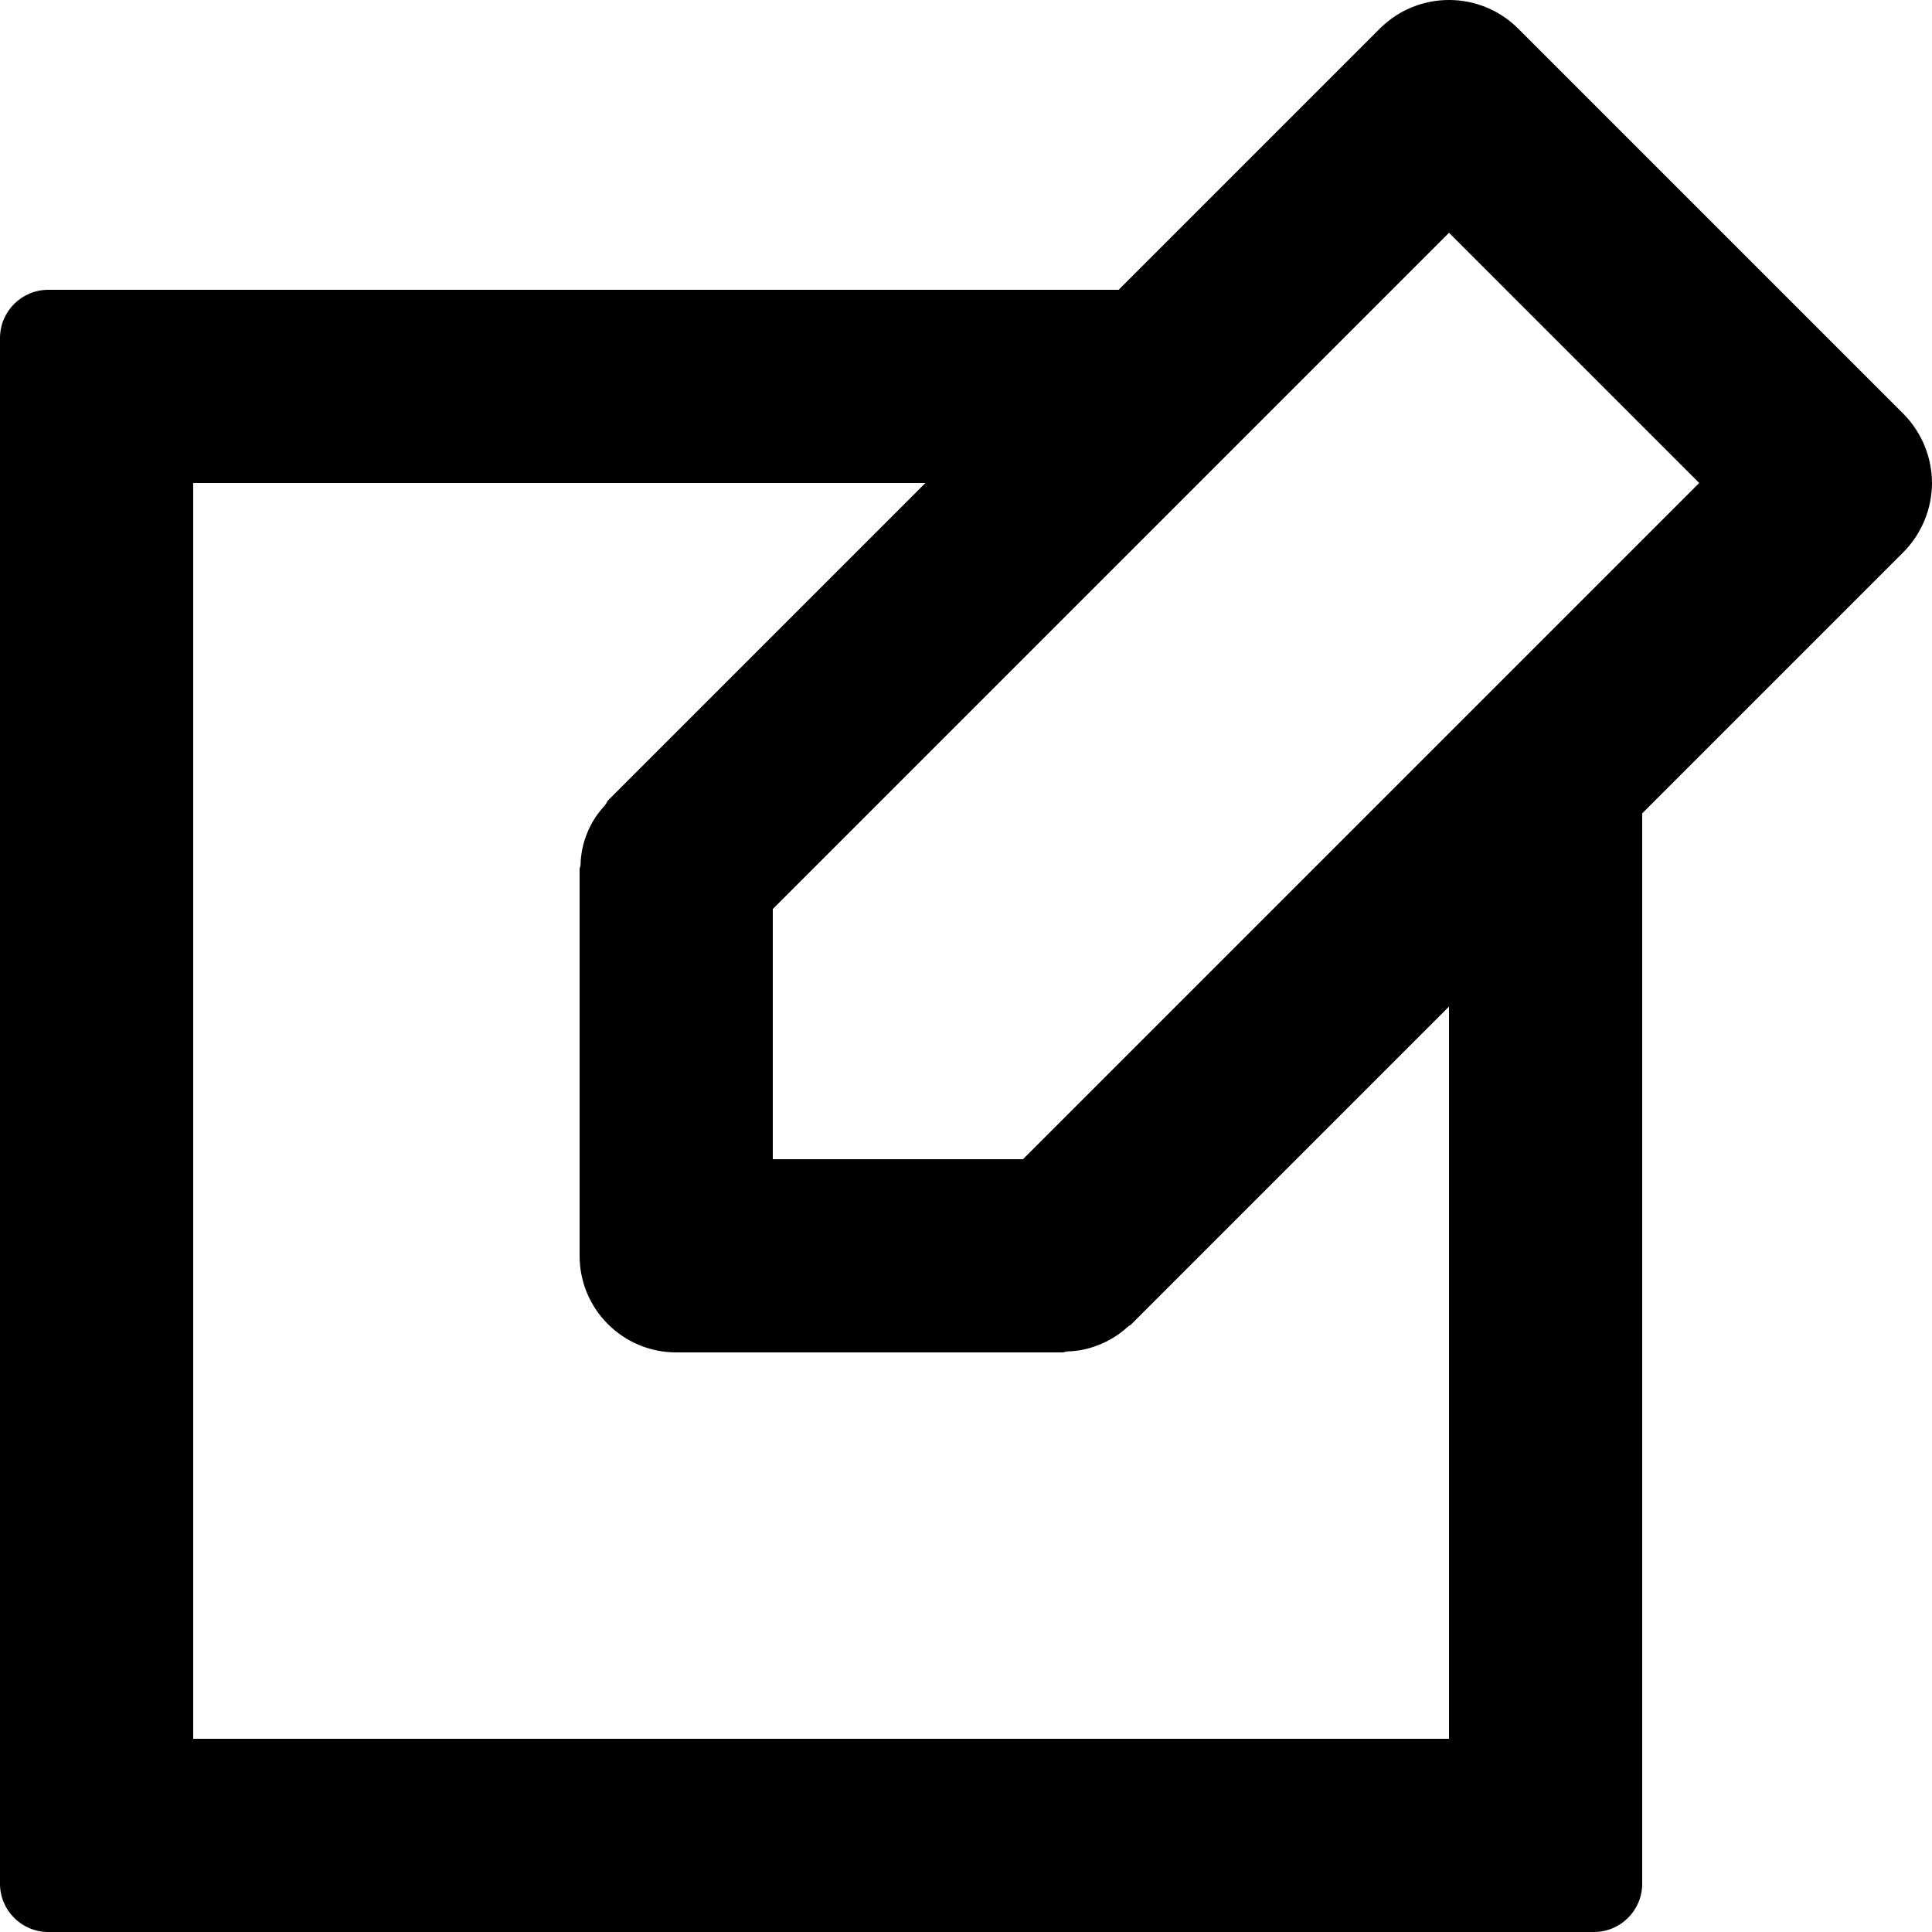
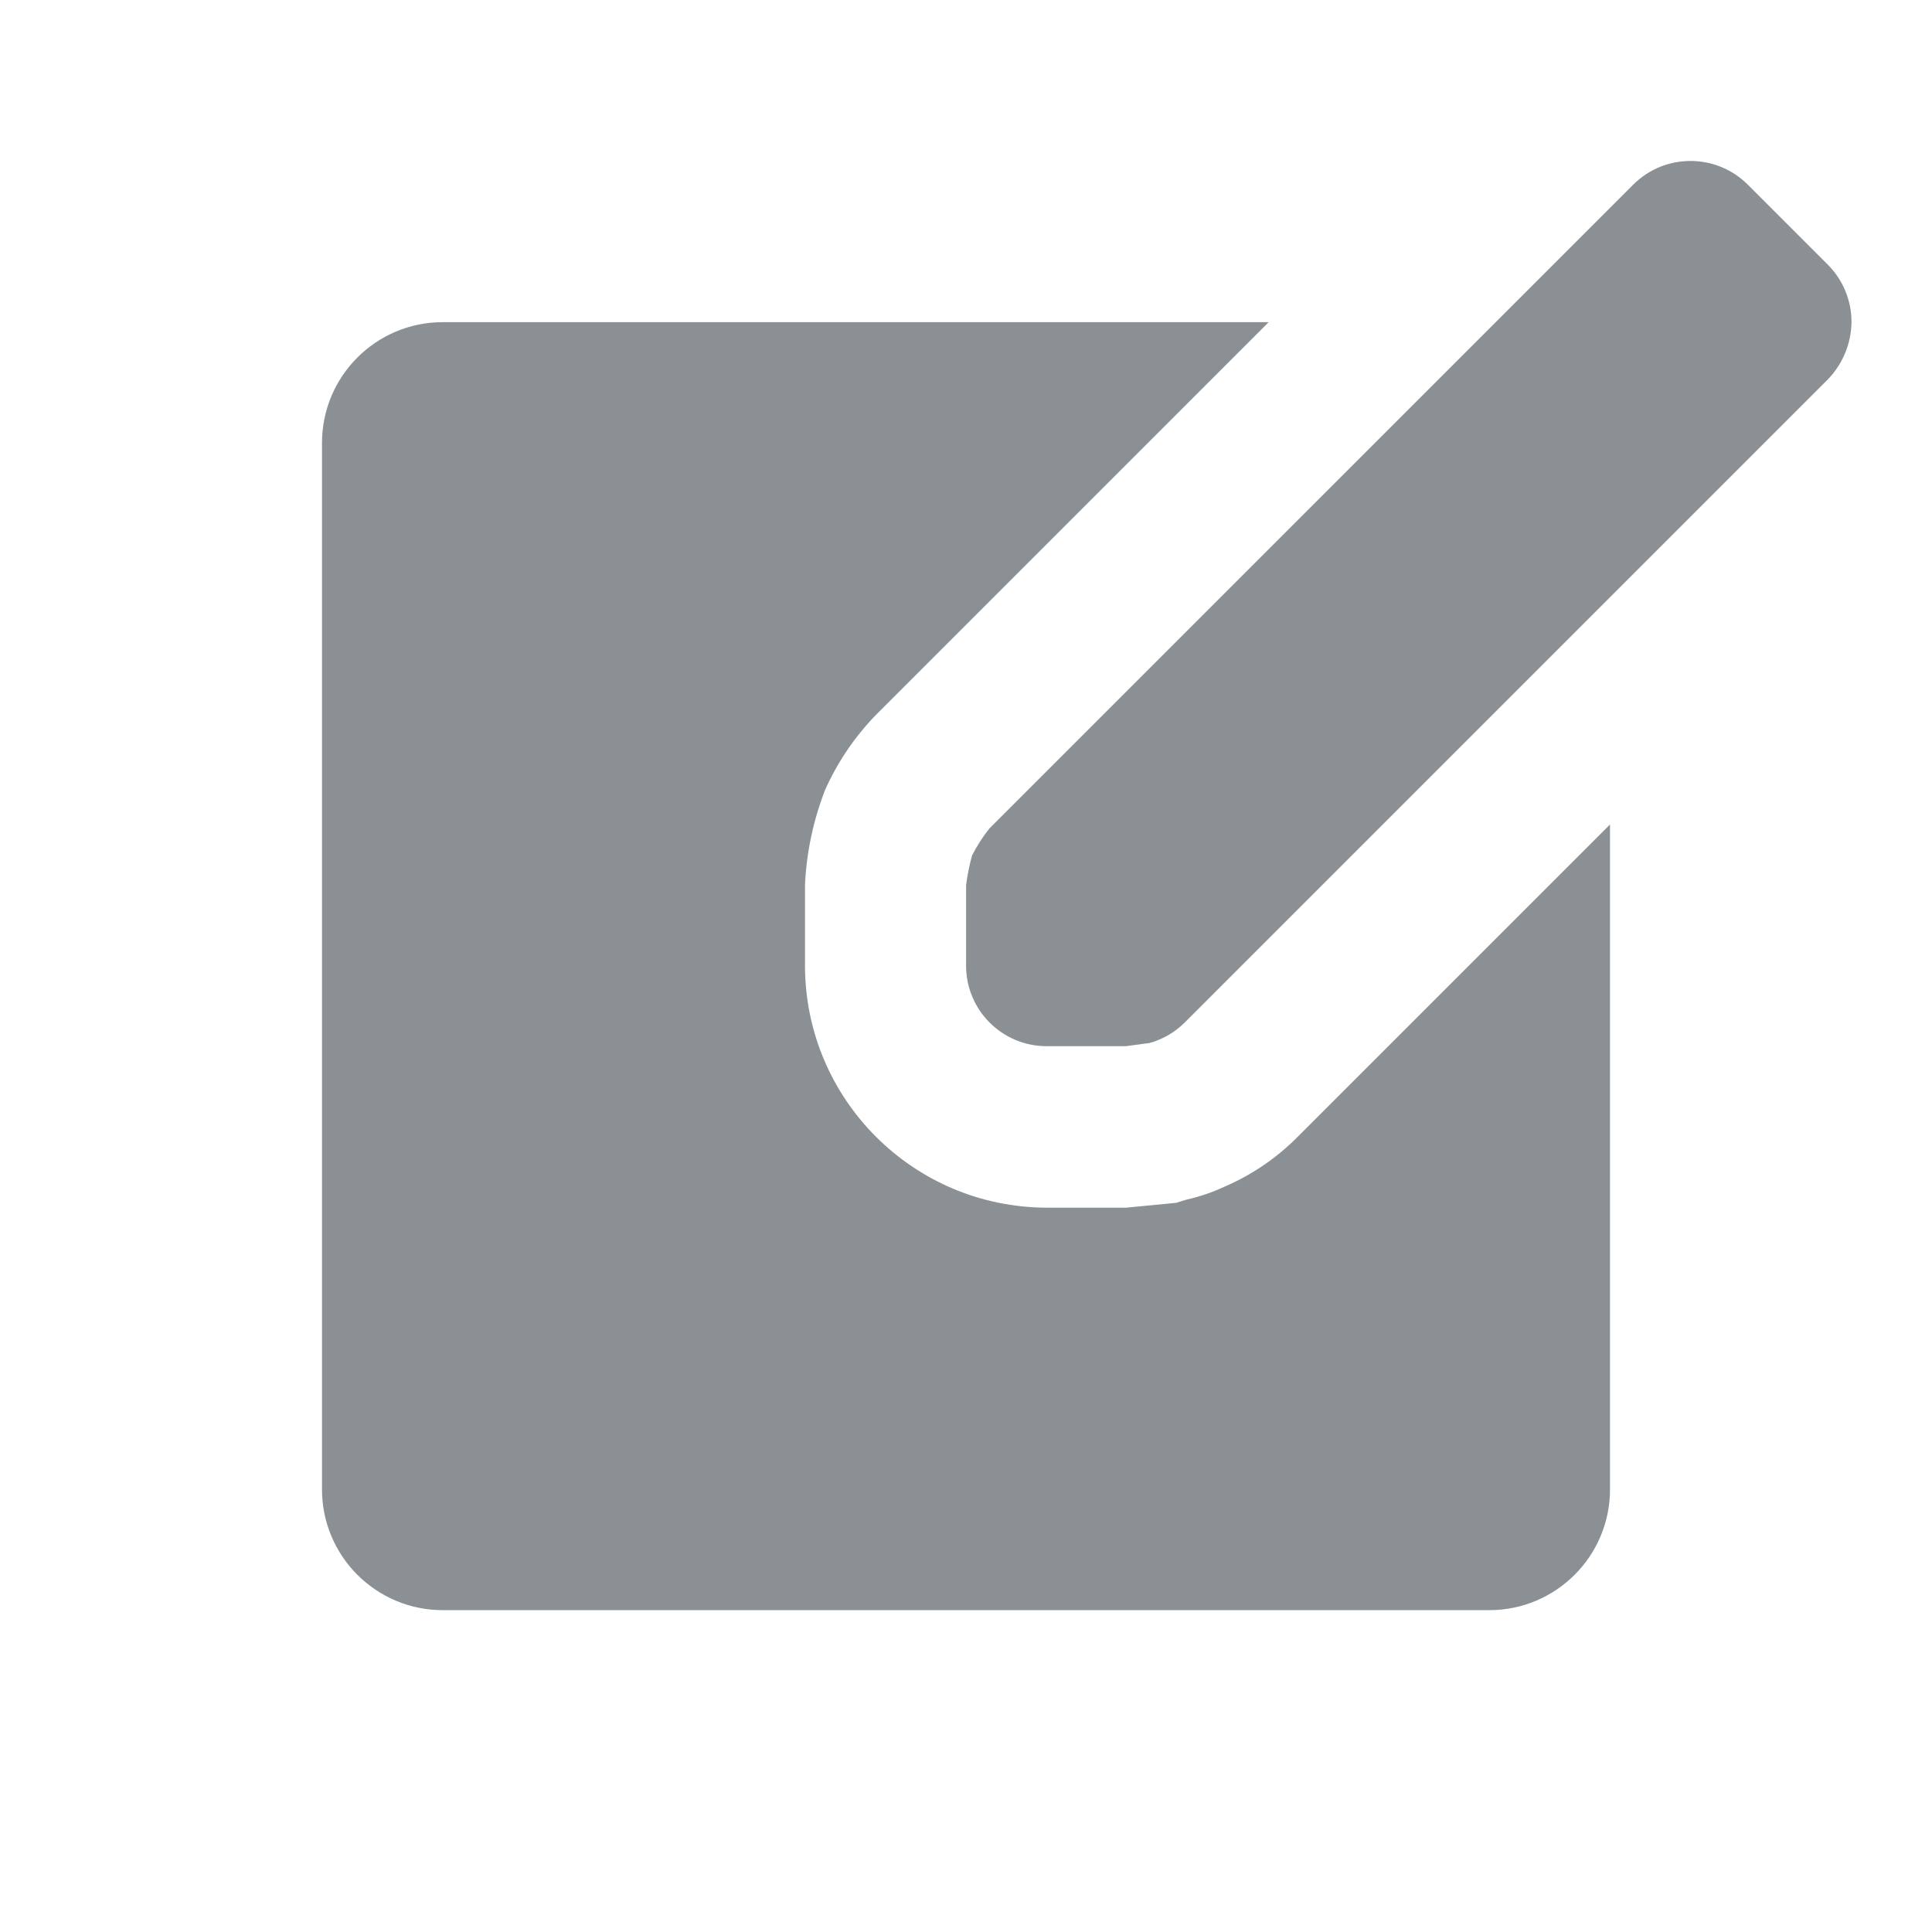
- <svg xmlns="http://www.w3.org/2000/svg" width="20" height="20" viewBox="0 0 20 20">
-   <path d="M40,185a1.024,1.024,0,0,0-.29-.71l-4-4a1.014,1.014,0,0,0-1.42,0L31.58,183H20.5a.5.5,0,0,0-.5.5v16a.5.5,0,0,0,.5.5h16a.5.5,0,0,0,.5-.5V188.42l2.71-2.71A1.024,1.024,0,0,0,40,185Zm-5,13H22V185h7.58l-3.29,3.29a.261.261,0,0,1-.03.05.9.9,0,0,0-.18.28.912.912,0,0,0-.07.33c0,.021-.01.03-.01.05v4a1,1,0,0,0,1,1h4c.02,0,.029-.01.05-.01a.912.912,0,0,0,.33-.07.953.953,0,0,0,.3-.19c.01-.009.02-.009.03-.02L35,190.42Zm2-12.41-2,2L30.59,192H28v-2.59L32.41,185l2-2,.59-.59L37.59,185Z" transform="translate(-20 -180)" />
+ <svg xmlns="http://www.w3.org/2000/svg" width="24" height="24" viewBox="0 0 24 24">
+   <g transform="translate(-921 -340)">
+     <rect width="24" height="24" transform="translate(921 340)" fill="none" />
+     <g transform="translate(573 79.002)">
+       <path d="M368,271.24v8.26a1.5,1.5,0,0,1-1.5,1.5h-13a1.5,1.5,0,0,1-1.5-1.5v-13a1.5,1.5,0,0,1,1.5-1.5h10.26l-4.88,4.88a3.222,3.222,0,0,0-.63.93,3.729,3.729,0,0,0-.25,1.18V273a3.009,3.009,0,0,0,3,3h.99l.62-.06.13-.04a2.311,2.311,0,0,0,.47-.16,2.881,2.881,0,0,0,.91-.62Z" fill="#8b9094" />
+       <path d="M370.71,264.29l-1-1a1.008,1.008,0,0,0-1.42,0l-8,8a2.023,2.023,0,0,0-.215.335,2.736,2.736,0,0,0-.074.369v1a1,1,0,0,0,1,1h.985l.284-.038a.554.554,0,0,0,.121-.04.988.988,0,0,0,.32-.21l8-8A1.042,1.042,0,0,0,371,265,1.007,1.007,0,0,0,370.71,264.29Z" fill="#8b9094" />
+     </g>
+   </g>
</svg>
